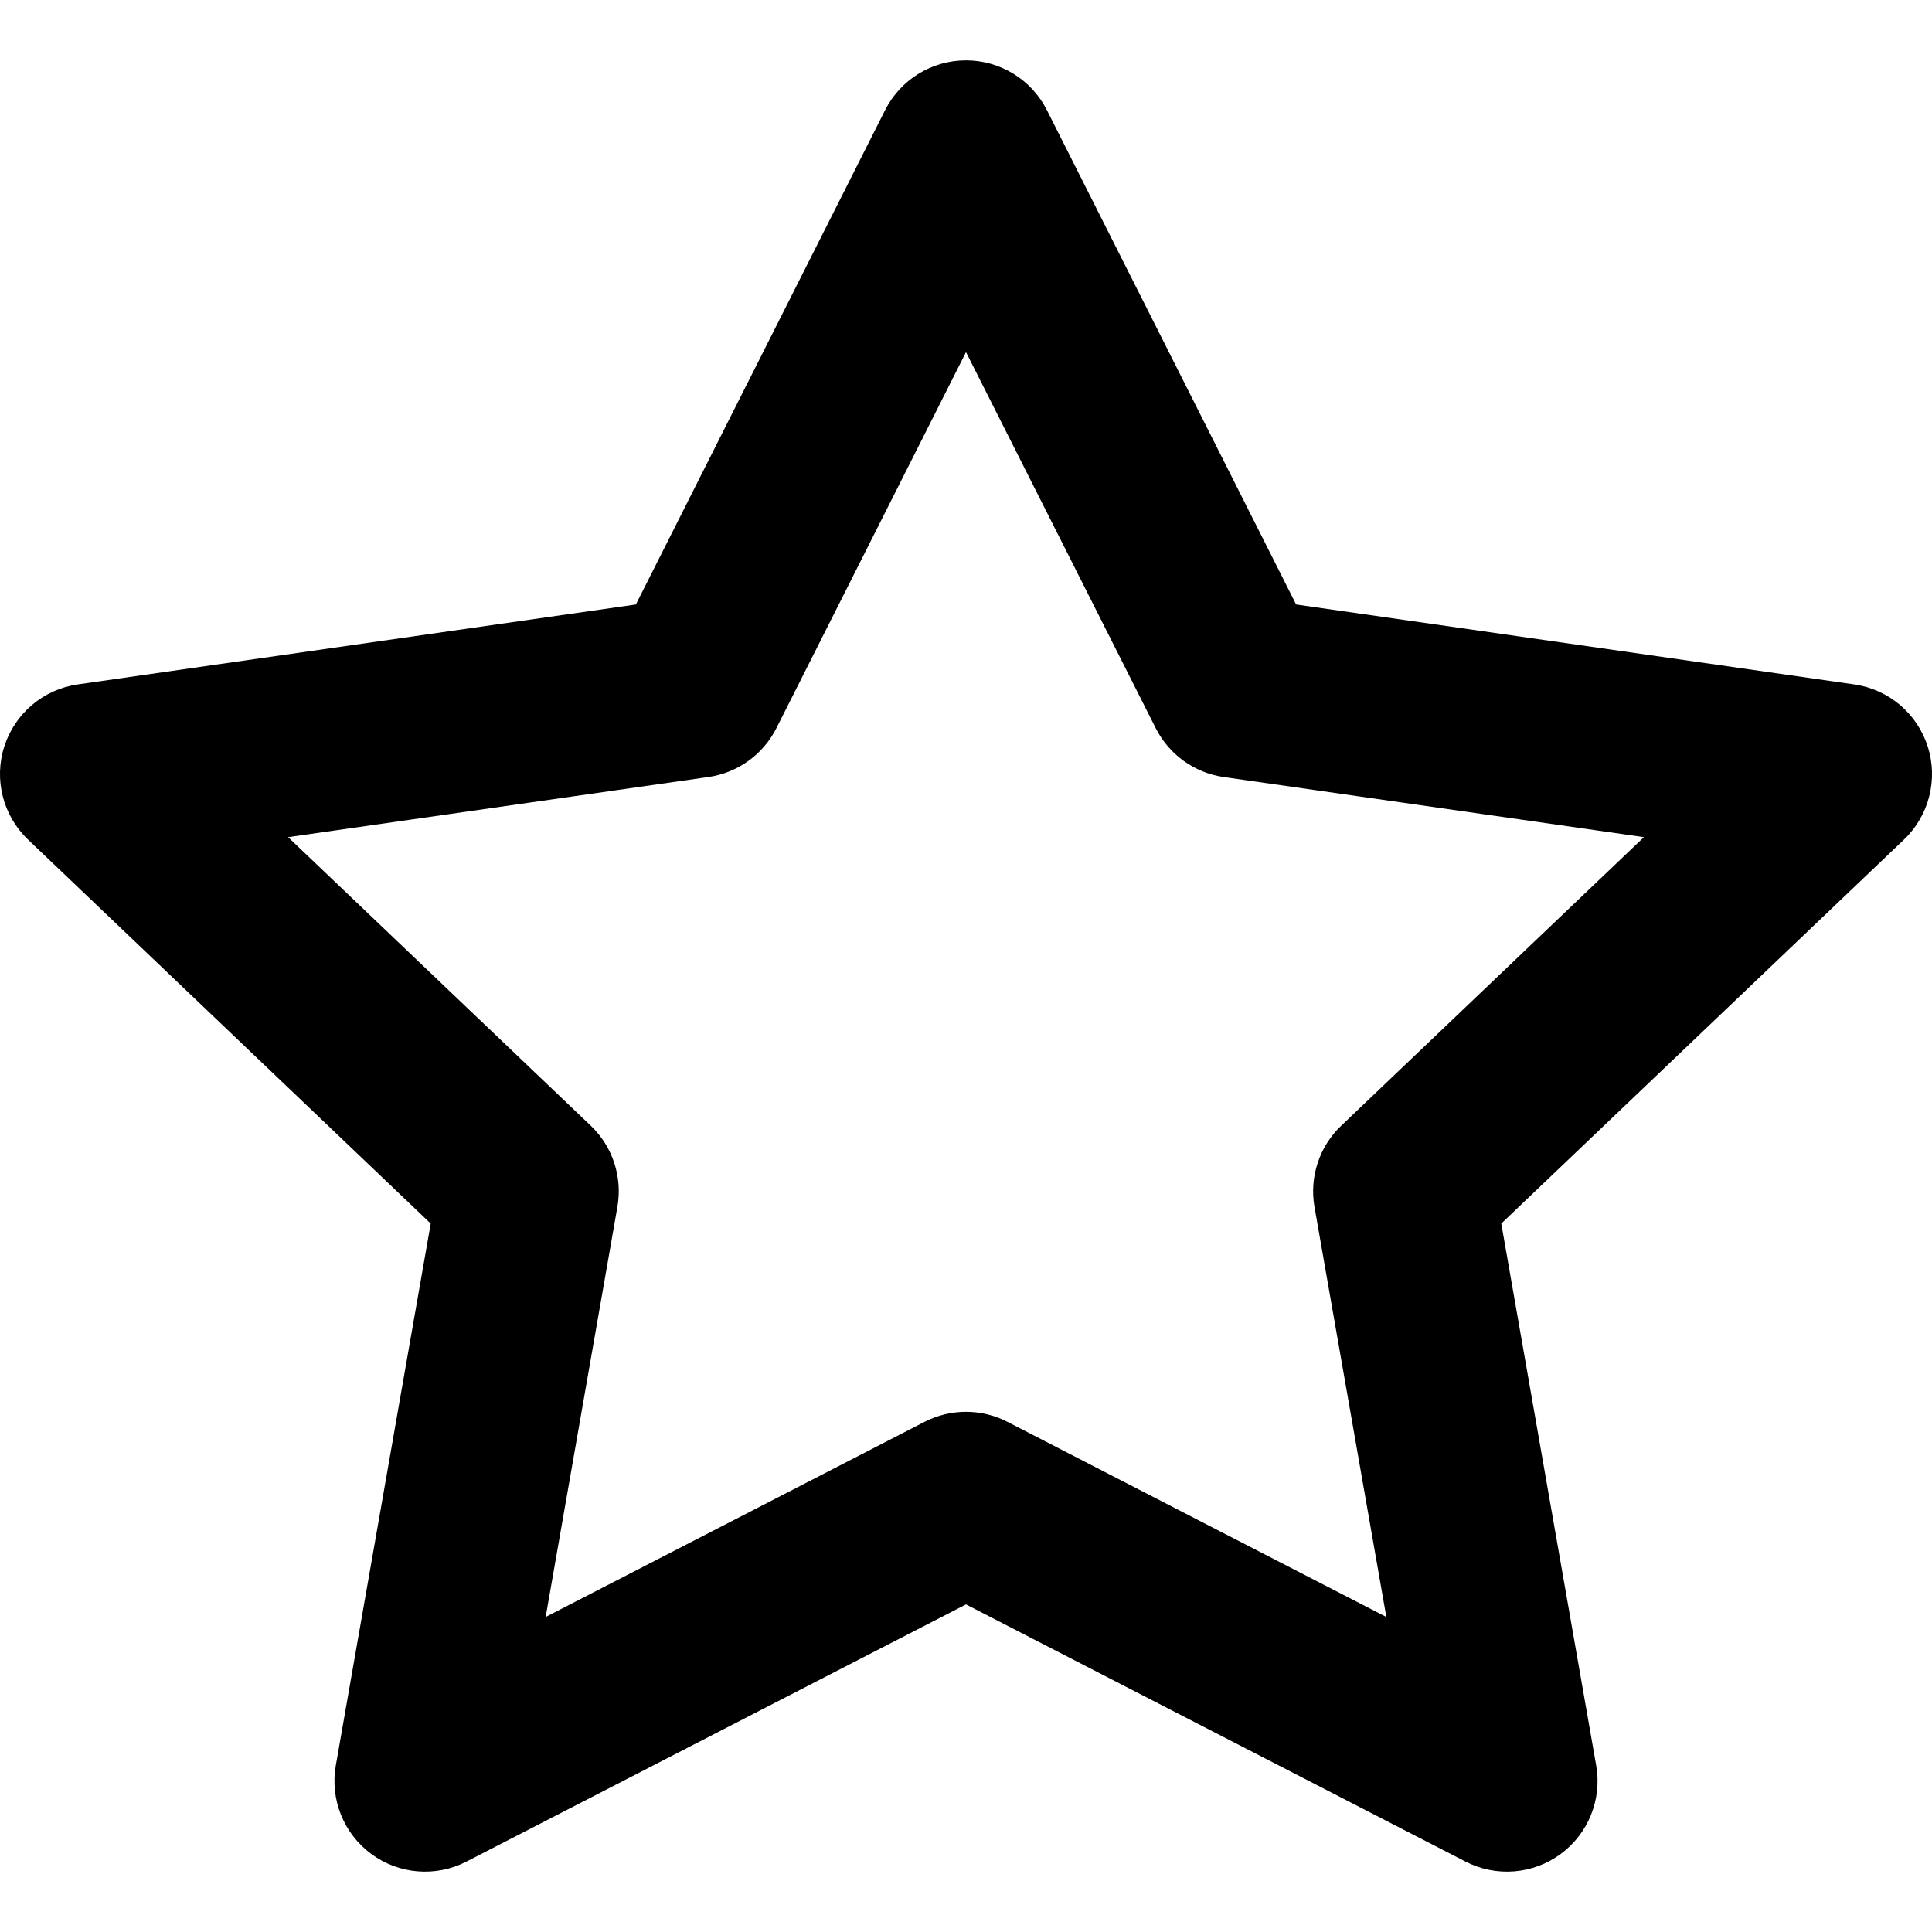
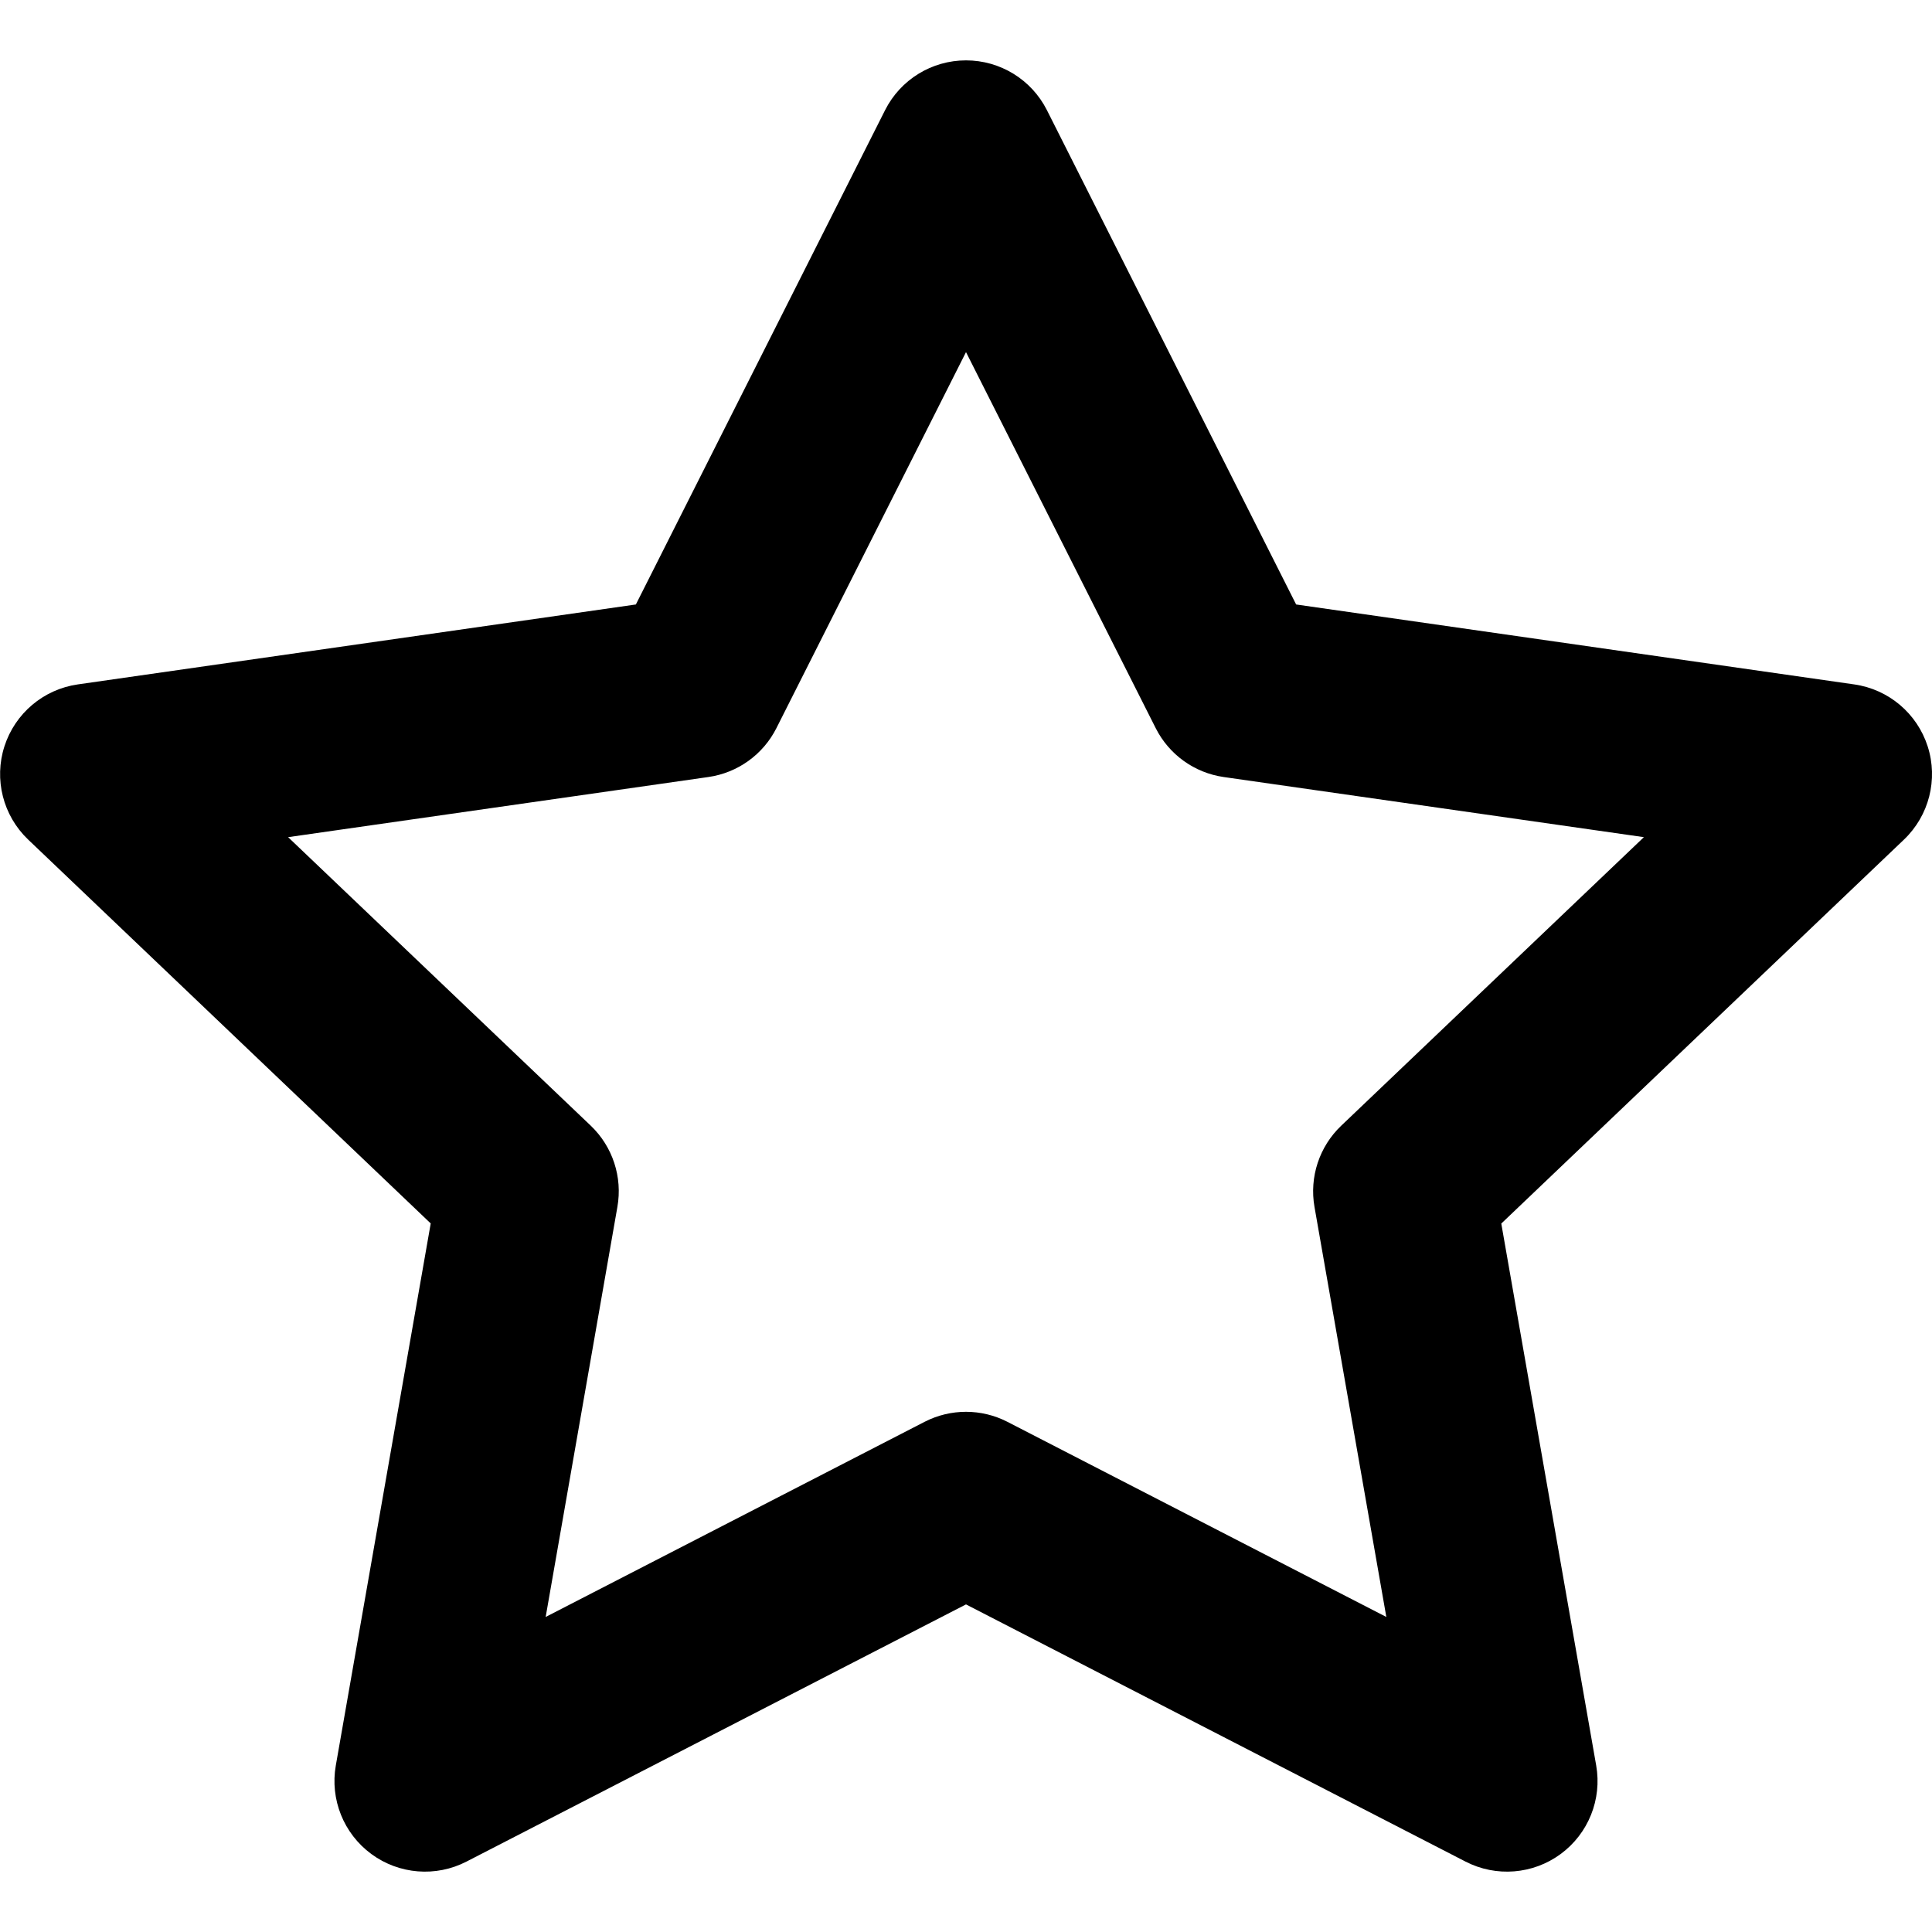
<svg xmlns="http://www.w3.org/2000/svg" width="16" height="16" fill="none" viewBox="0 0 16 16">
-   <path fill="currentColor" fill-rule="evenodd" d="M8 .5a.75.75 0 01.67.412l2.064 4.094 4.622.662a.75.75 0 01.412 1.285l-3.335 3.18.786 4.488a.75.75 0 01-1.082.796L8 13.287l-4.137 2.13a.75.75 0 01-1.082-.796l.786-4.488-3.335-3.18a.75.75 0 01.412-1.285l4.622-.662L7.33.912A.75.75 0 018 .5zm0 2.416L6.43 6.03a.75.75 0 01-.564.405l-3.48.498 2.507 2.39a.75.75 0 01.22.672l-.594 3.396 3.138-1.616a.75.75 0 01.686 0l3.138 1.616-.595-3.396a.75.75 0 01.221-.672l2.507-2.39-3.48-.498a.75.75 0 01-.563-.405L8 2.916z" clip-rule="evenodd" />
+   <path fill="currentColor" fill-rule="evenodd" d="M8 .5a.75.75 0 01.67.412l2.064 4.094 4.622.662a.75.75 0 01.412 1.285l-3.335 3.18.786 4.488a.75.75 0 01-1.082.796L8 13.287l-4.137 2.13a.75.75 0 01-1.082-.796l.786-4.489-3.335-3.18a.75.75 0 01.412-1.284l4.622-.662L7.33.912A.75.75 0 018 .5zm0 2.416L6.43 6.03a.75.75 0 01-.564.405l-3.48.498 2.507 2.39a.75.75 0 01.22.672l-.594 3.396 3.138-1.616a.75.75 0 01.686 0l3.138 1.616-.595-3.396a.75.75 0 01.221-.672l2.507-2.39-3.48-.498a.75.75 0 01-.563-.405L8 2.916z" clip-rule="evenodd" />
</svg>
